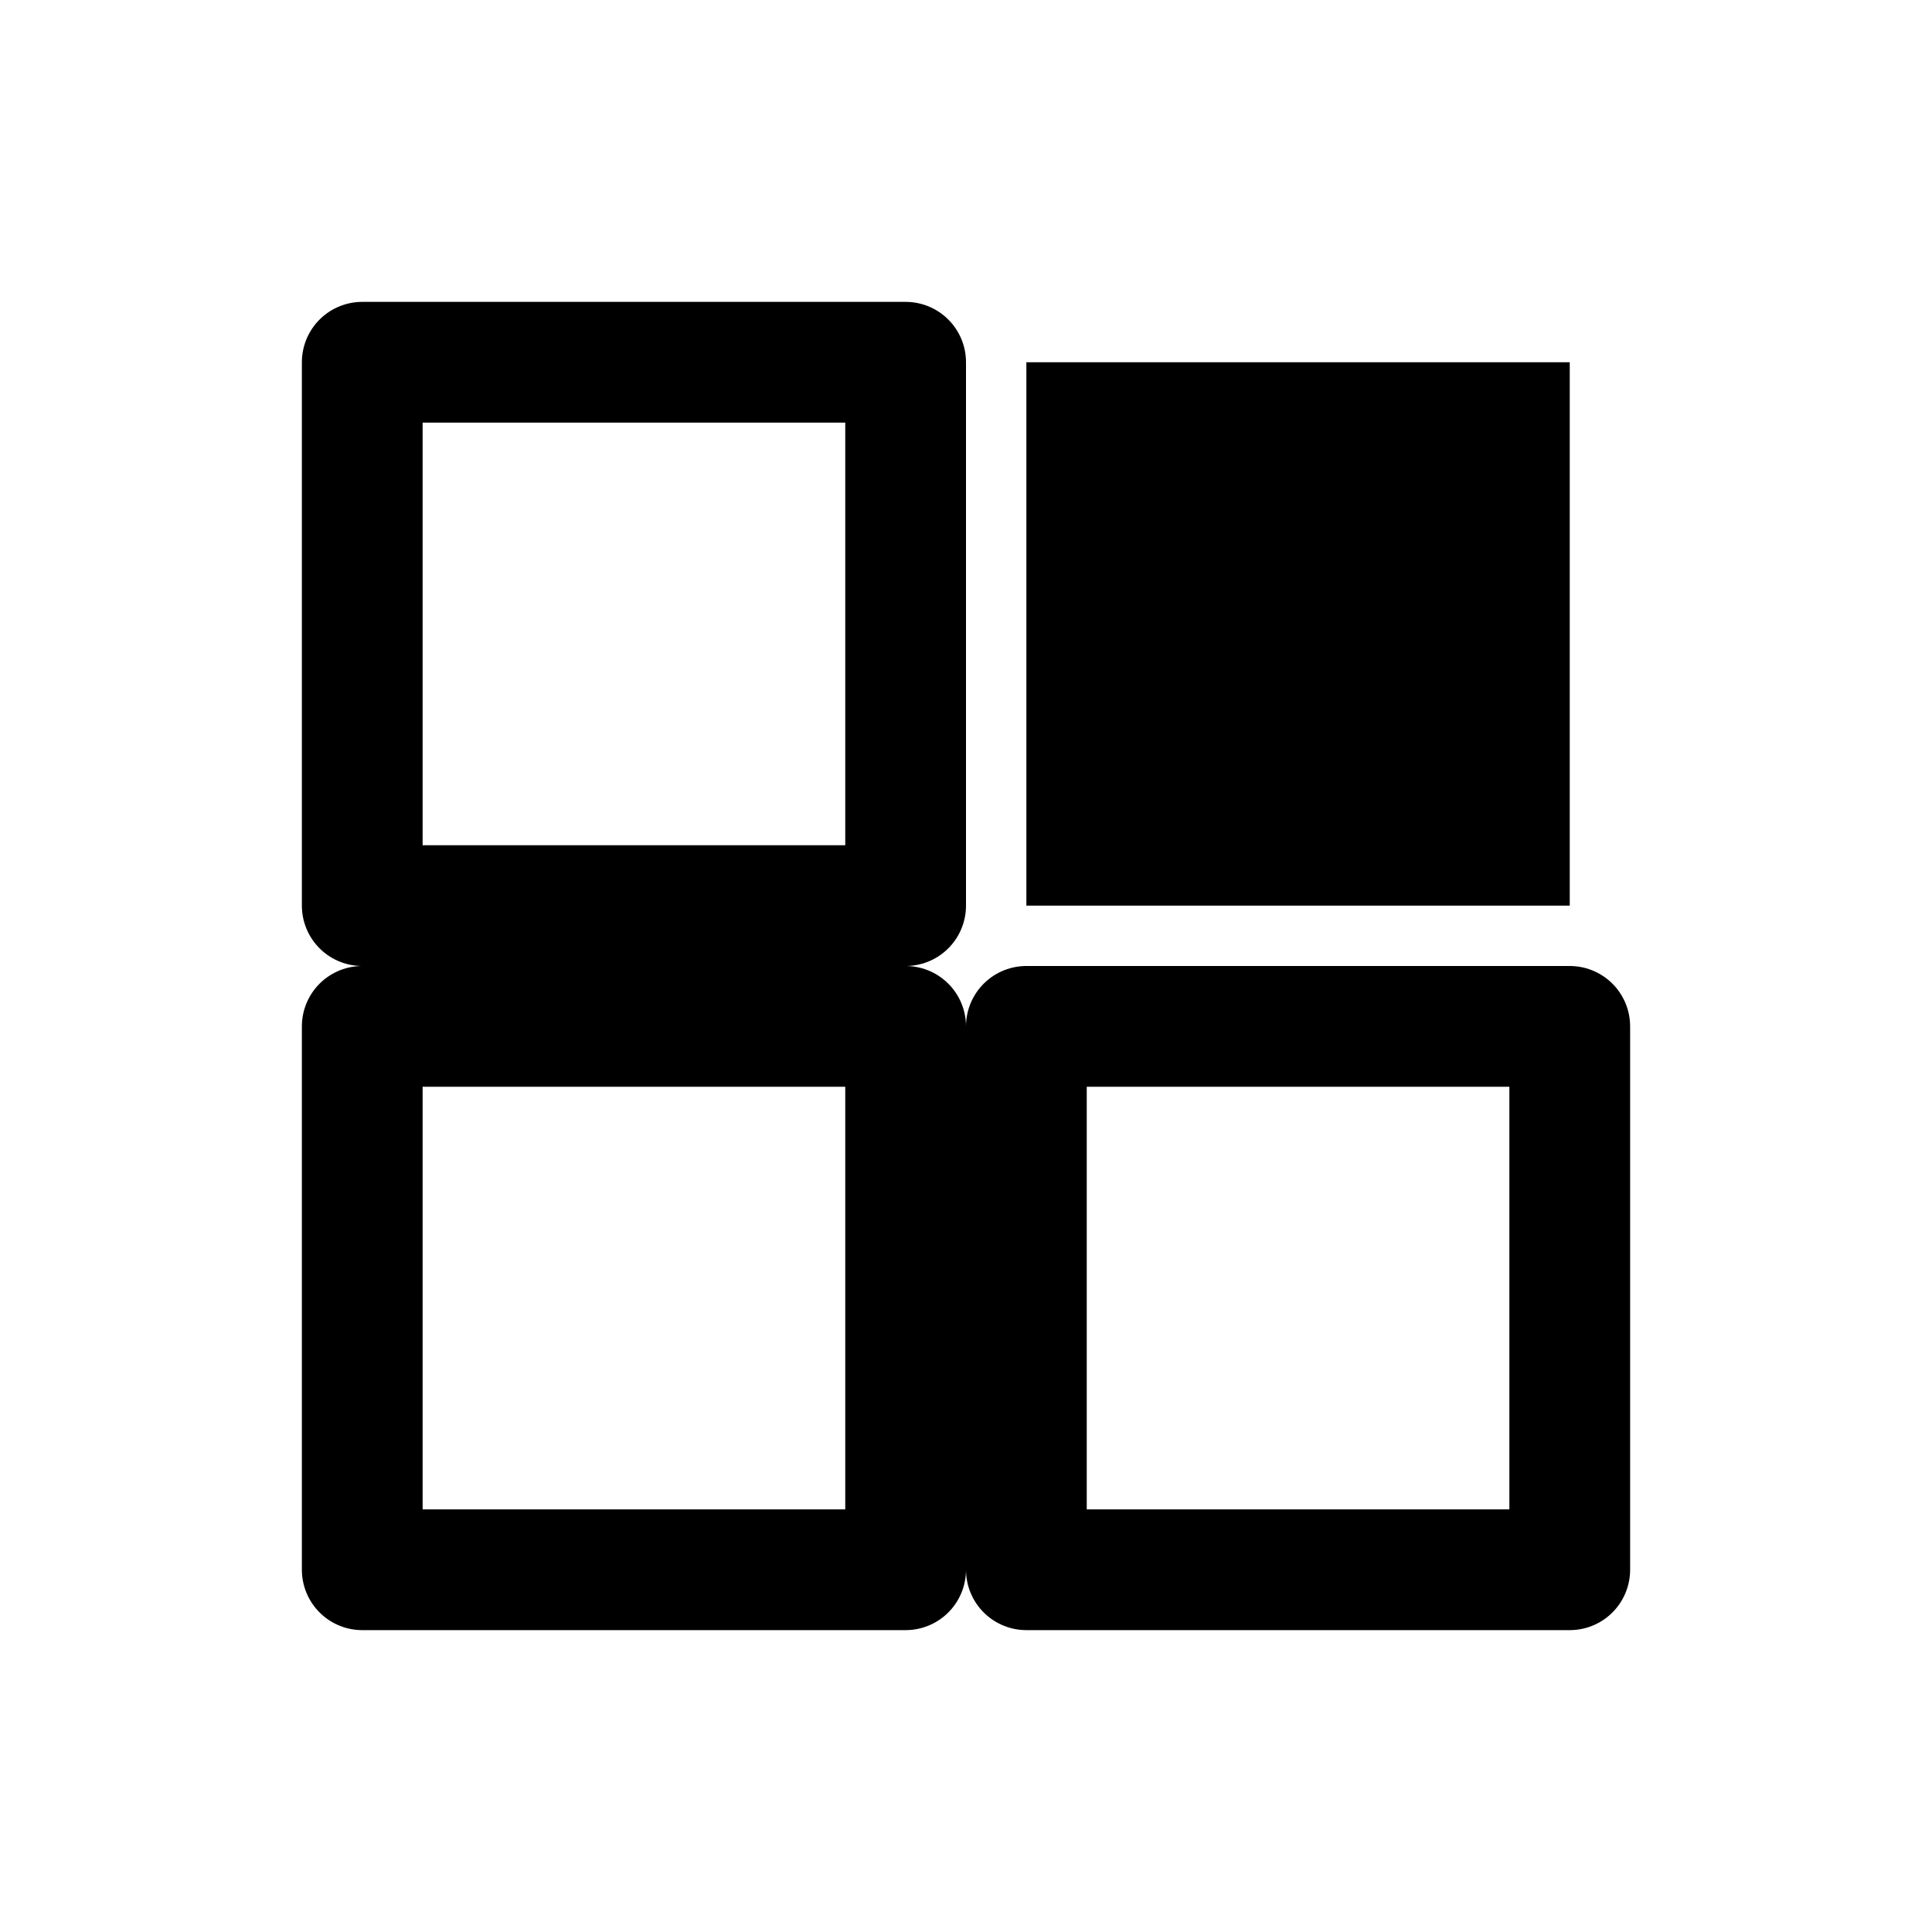
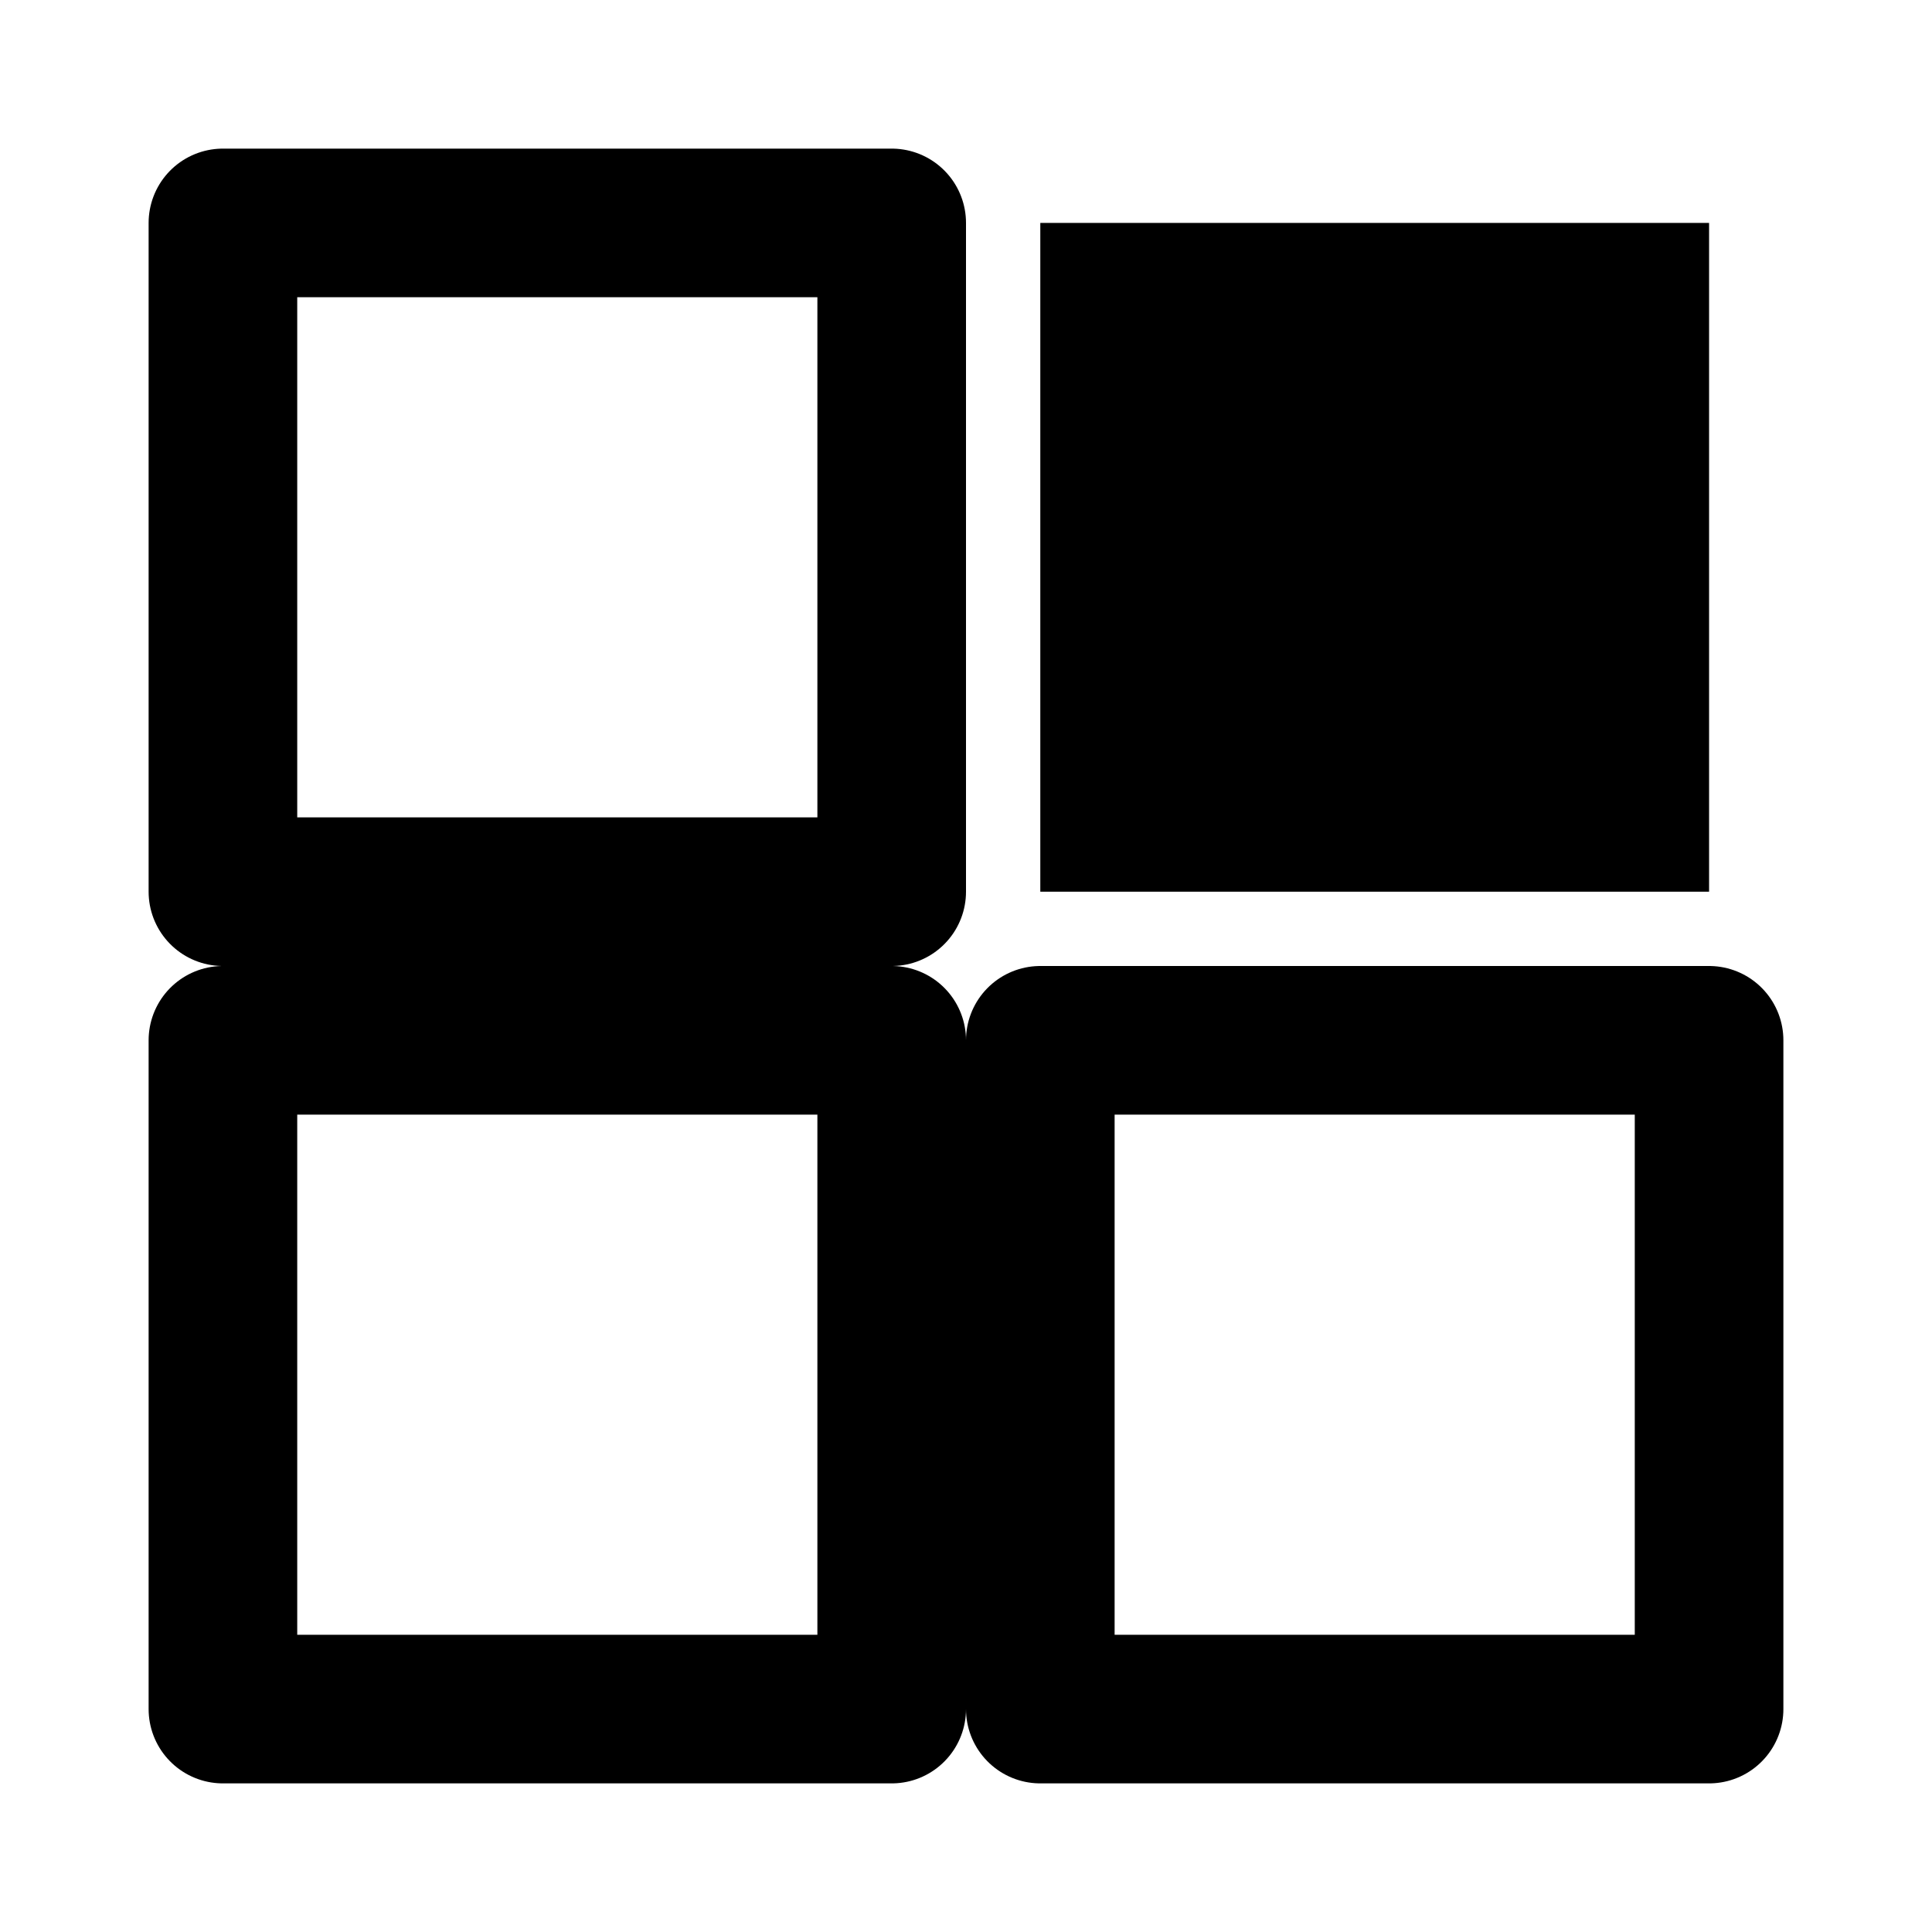
- <svg xmlns="http://www.w3.org/2000/svg" viewBox="0 0 32 32">
+ <svg xmlns="http://www.w3.org/2000/svg" viewBox="3 3 26 26">
  <g fill="none" stroke="#000" stroke-width="2" stroke-linejoin="round">
    <rect x="6" y="6" width="9" height="9" />
    <rect x="6" y="17" width="9" height="9" />
    <rect x="17" y="17" width="9" height="9" />
  </g>
  <rect x="17" y="6" width="9" height="9" fill="#000" />
</svg>
